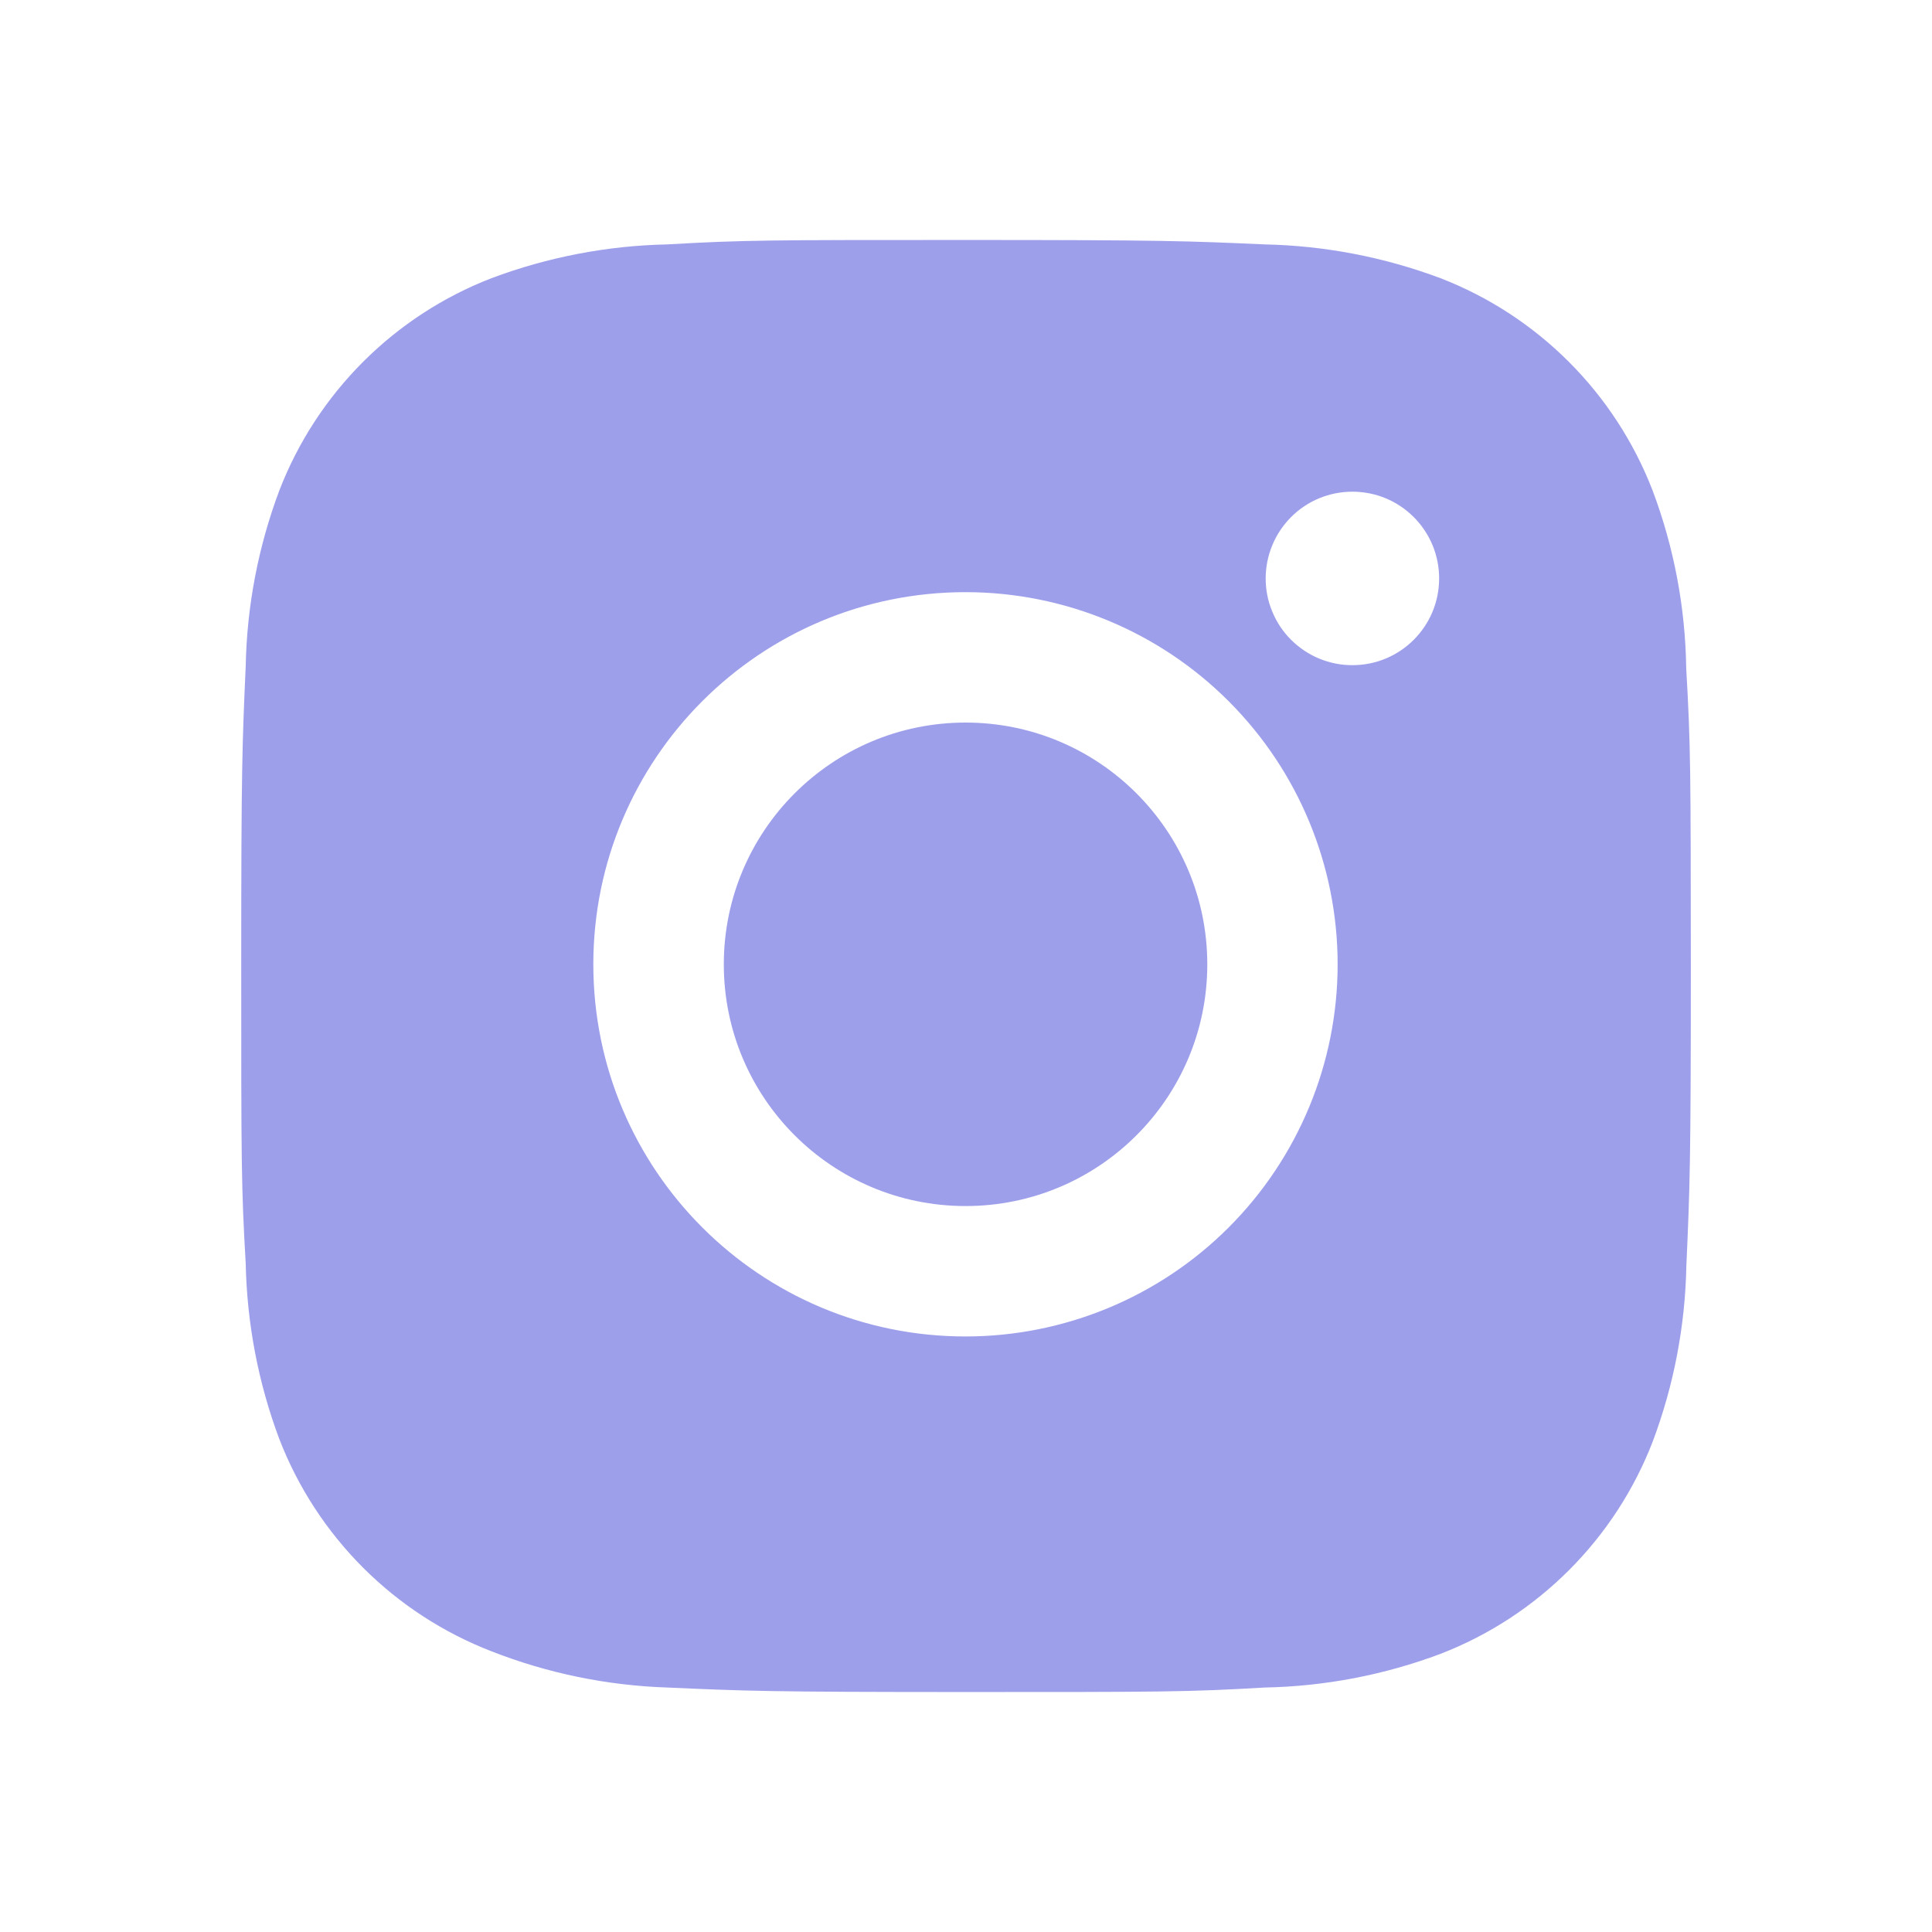
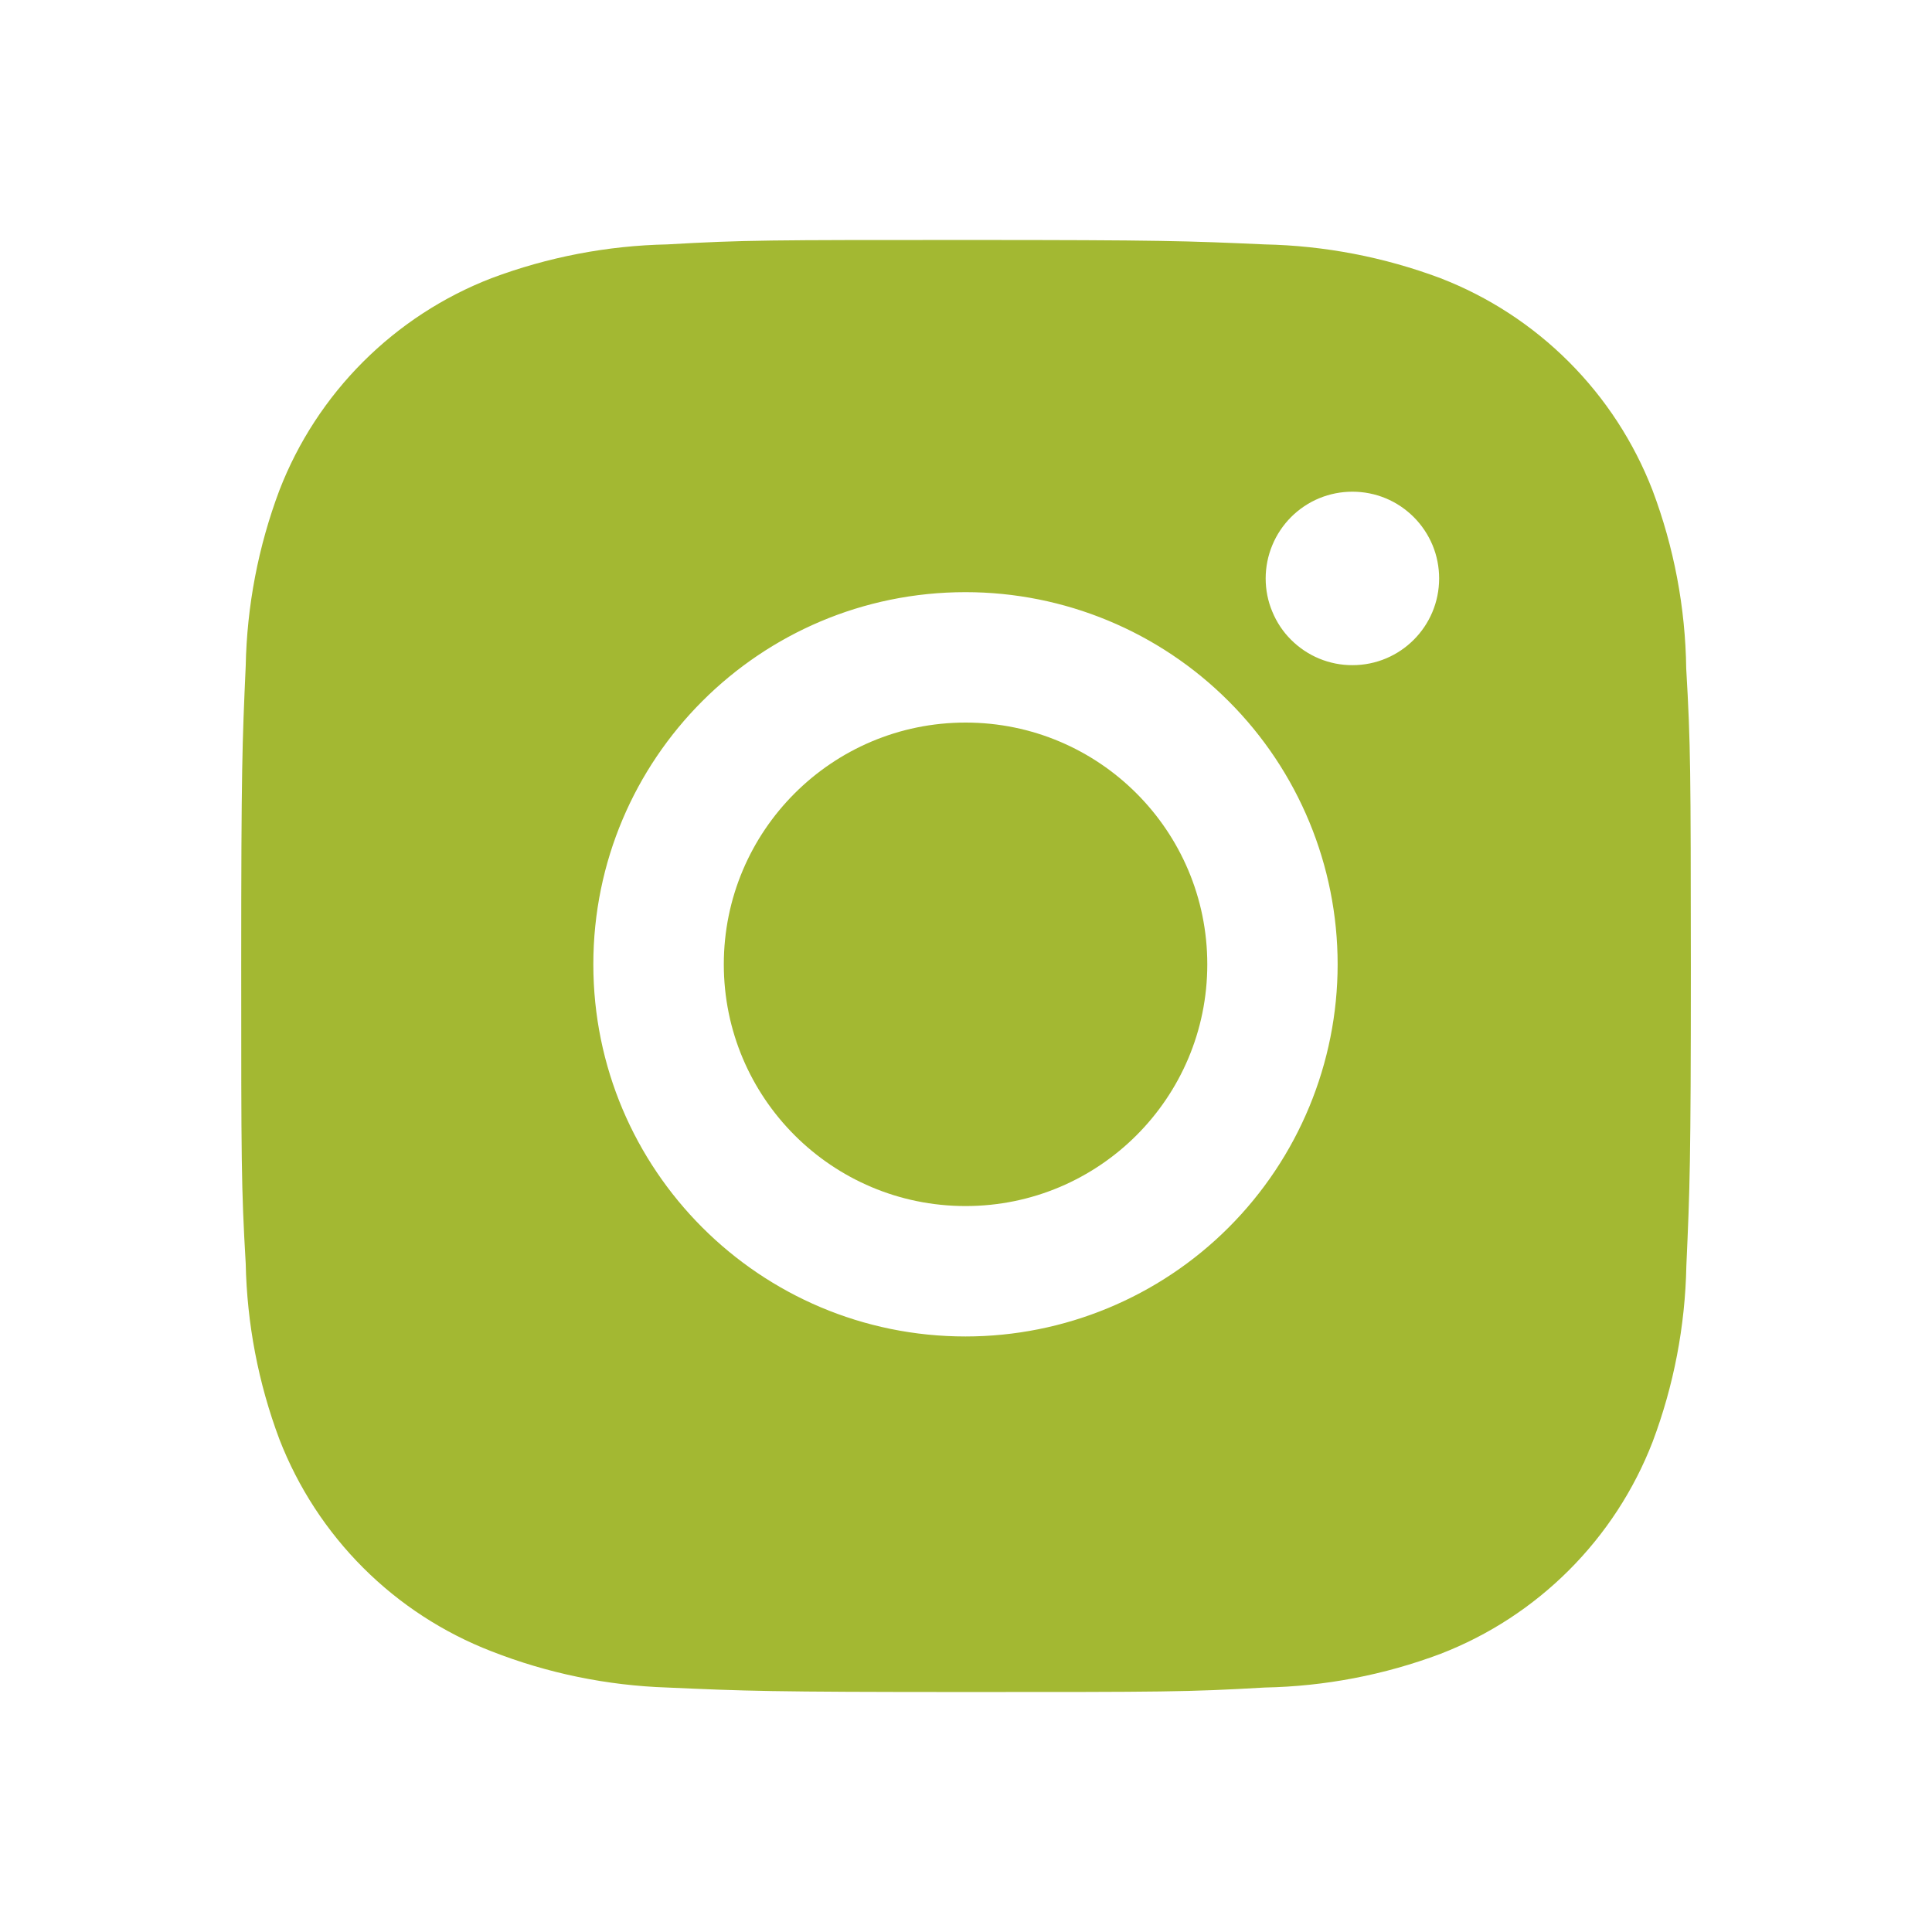
<svg xmlns="http://www.w3.org/2000/svg" width="28" height="28" viewBox="0 0 28 28" fill="none">
-   <path d="M24.438 9.689C24.426 8.806 24.261 7.931 23.949 7.104C23.679 6.407 23.266 5.773 22.737 5.244C22.208 4.715 21.575 4.302 20.877 4.032C20.061 3.726 19.198 3.56 18.327 3.542C17.204 3.492 16.849 3.478 14 3.478C11.151 3.478 10.785 3.478 9.671 3.542C8.8 3.56 7.938 3.726 7.122 4.032C6.424 4.302 5.791 4.715 5.262 5.244C4.733 5.773 4.32 6.406 4.05 7.104C3.743 7.92 3.578 8.782 3.561 9.653C3.511 10.777 3.496 11.133 3.496 13.982C3.496 16.831 3.496 17.195 3.561 18.31C3.579 19.183 3.743 20.044 4.05 20.861C4.321 21.559 4.734 22.192 5.263 22.721C5.792 23.25 6.426 23.662 7.123 23.932C7.937 24.251 8.799 24.428 9.672 24.457C10.796 24.507 11.152 24.522 14.001 24.522C16.85 24.522 17.215 24.522 18.329 24.457C19.201 24.44 20.063 24.275 20.879 23.968C21.577 23.698 22.21 23.285 22.739 22.756C23.268 22.227 23.681 21.594 23.951 20.896C24.258 20.08 24.423 19.219 24.44 18.345C24.49 17.223 24.505 16.867 24.505 14.017C24.503 11.168 24.503 10.806 24.438 9.689ZM13.993 19.369C11.013 19.369 8.599 16.955 8.599 13.976C8.599 10.996 11.013 8.582 13.993 8.582C15.423 8.582 16.795 9.15 17.806 10.162C18.818 11.173 19.386 12.545 19.386 13.976C19.386 15.406 18.818 16.778 17.806 17.79C16.795 18.801 15.423 19.369 13.993 19.369ZM19.601 9.64C19.436 9.641 19.272 9.608 19.119 9.545C18.967 9.482 18.828 9.389 18.711 9.272C18.594 9.156 18.502 9.017 18.439 8.864C18.375 8.712 18.343 8.548 18.343 8.383C18.343 8.218 18.376 8.054 18.439 7.902C18.502 7.749 18.595 7.611 18.711 7.494C18.828 7.377 18.967 7.284 19.119 7.221C19.272 7.158 19.435 7.126 19.6 7.126C19.765 7.126 19.929 7.158 20.081 7.221C20.234 7.284 20.372 7.377 20.489 7.494C20.606 7.611 20.698 7.749 20.762 7.902C20.825 8.054 20.857 8.218 20.857 8.383C20.857 9.078 20.295 9.64 19.601 9.64Z" fill="#9E9FEB" />
-   <path d="M13.994 17.479C15.929 17.479 17.497 15.911 17.497 13.976C17.497 12.041 15.929 10.472 13.994 10.472C12.059 10.472 10.49 12.041 10.49 13.976C10.49 15.911 12.059 17.479 13.994 17.479Z" fill="#9E9FEB" />
+   <path d="M24.438 9.689C24.426 8.806 24.261 7.931 23.949 7.104C23.679 6.407 23.266 5.773 22.737 5.244C22.208 4.715 21.575 4.302 20.877 4.032C20.061 3.726 19.198 3.56 18.327 3.542C17.204 3.492 16.849 3.478 14 3.478C11.151 3.478 10.785 3.478 9.671 3.542C8.8 3.56 7.938 3.726 7.122 4.032C6.424 4.302 5.791 4.715 5.262 5.244C4.733 5.773 4.32 6.406 4.05 7.104C3.743 7.92 3.578 8.782 3.561 9.653C3.511 10.777 3.496 11.133 3.496 13.982C3.496 16.831 3.496 17.195 3.561 18.31C3.579 19.183 3.743 20.044 4.05 20.861C4.321 21.559 4.734 22.192 5.263 22.721C5.792 23.25 6.426 23.662 7.123 23.932C7.937 24.251 8.799 24.428 9.672 24.457C10.796 24.507 11.152 24.522 14.001 24.522C16.85 24.522 17.215 24.522 18.329 24.457C19.201 24.44 20.063 24.275 20.879 23.968C21.577 23.698 22.21 23.285 22.739 22.756C23.268 22.227 23.681 21.594 23.951 20.896C24.258 20.08 24.423 19.219 24.44 18.345C24.49 17.223 24.505 16.867 24.505 14.017C24.503 11.168 24.503 10.806 24.438 9.689ZM13.993 19.369C11.013 19.369 8.599 16.955 8.599 13.976C8.599 10.996 11.013 8.582 13.993 8.582C15.423 8.582 16.795 9.15 17.806 10.162C18.818 11.173 19.386 12.545 19.386 13.976C19.386 15.406 18.818 16.778 17.806 17.79C16.795 18.801 15.423 19.369 13.993 19.369ZM19.601 9.64C19.436 9.641 19.272 9.608 19.119 9.545C18.967 9.482 18.828 9.389 18.711 9.272C18.594 9.156 18.502 9.017 18.439 8.864C18.375 8.712 18.343 8.548 18.343 8.383C18.343 8.218 18.376 8.054 18.439 7.902C18.502 7.749 18.595 7.611 18.711 7.494C18.828 7.377 18.967 7.284 19.119 7.221C19.272 7.158 19.435 7.126 19.6 7.126C19.765 7.126 19.929 7.158 20.081 7.221C20.234 7.284 20.372 7.377 20.489 7.494C20.606 7.611 20.698 7.749 20.762 7.902C20.825 8.054 20.857 8.218 20.857 8.383C20.857 9.078 20.295 9.64 19.601 9.64Z" fill="#A3B832" />
+   <path d="M13.994 17.479C15.929 17.479 17.497 15.911 17.497 13.976C17.497 12.041 15.929 10.472 13.994 10.472C12.059 10.472 10.49 12.041 10.49 13.976C10.49 15.911 12.059 17.479 13.994 17.479Z" fill="#A3B832" />
</svg>
